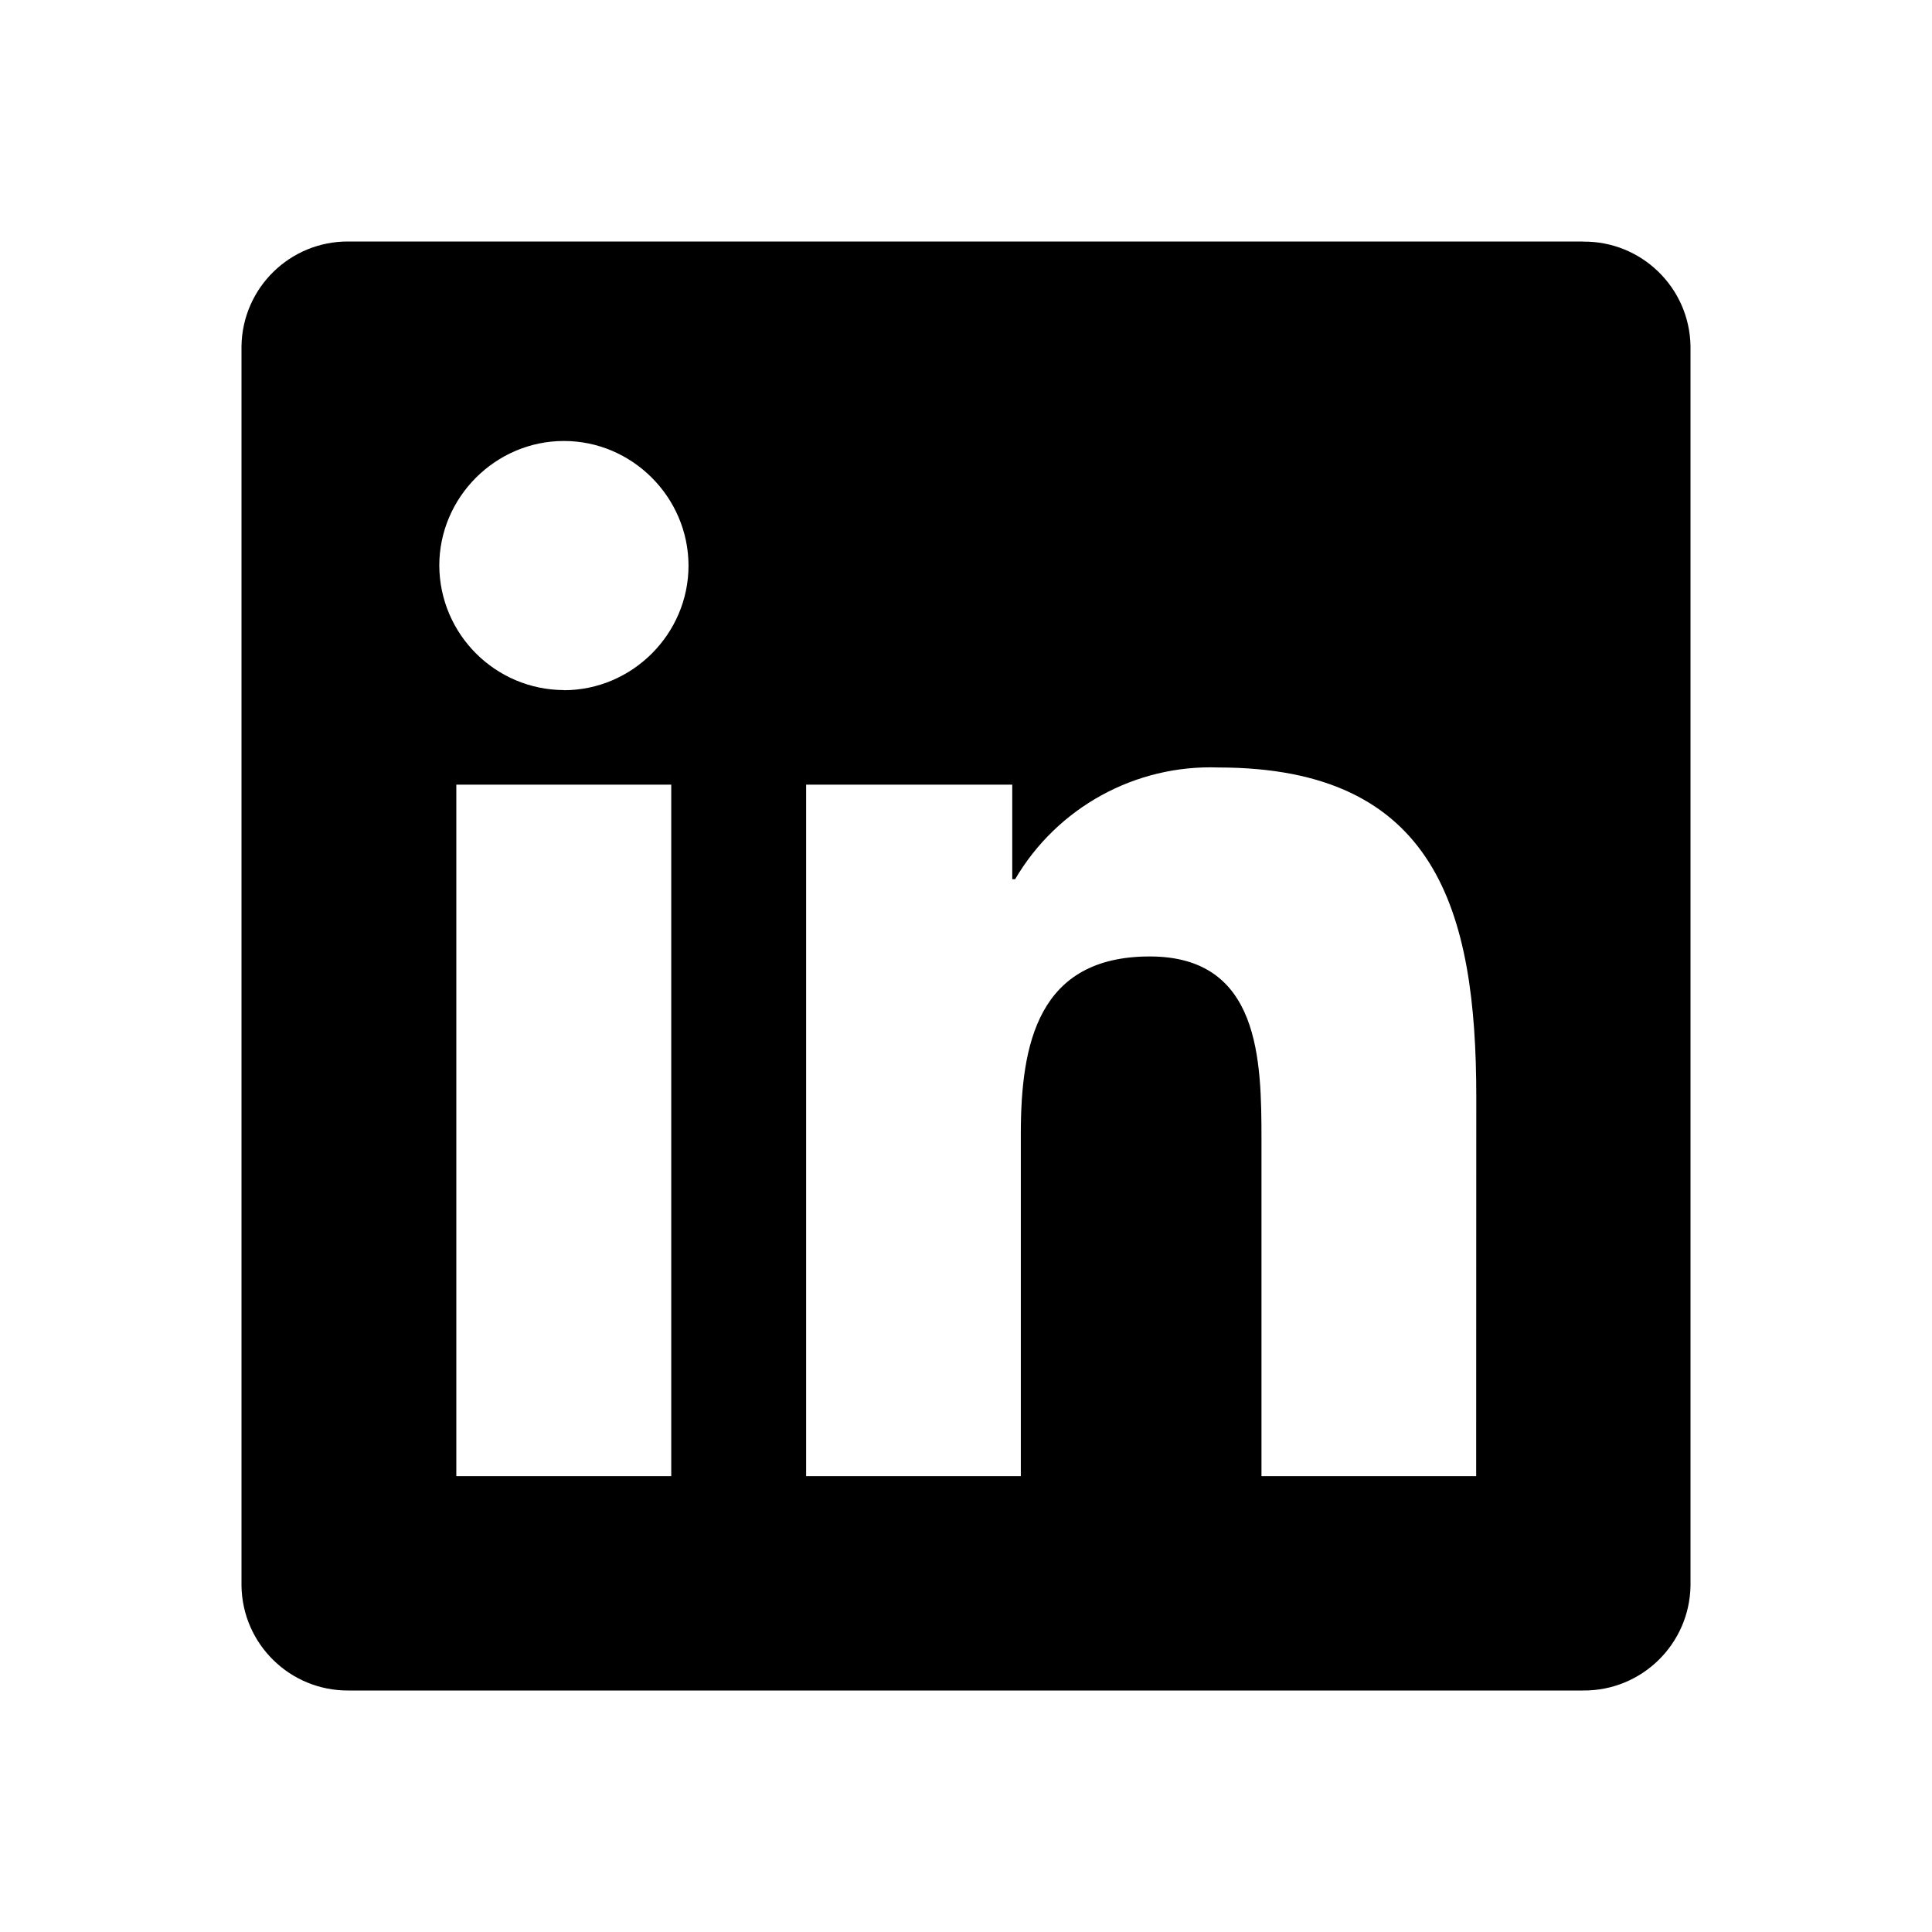
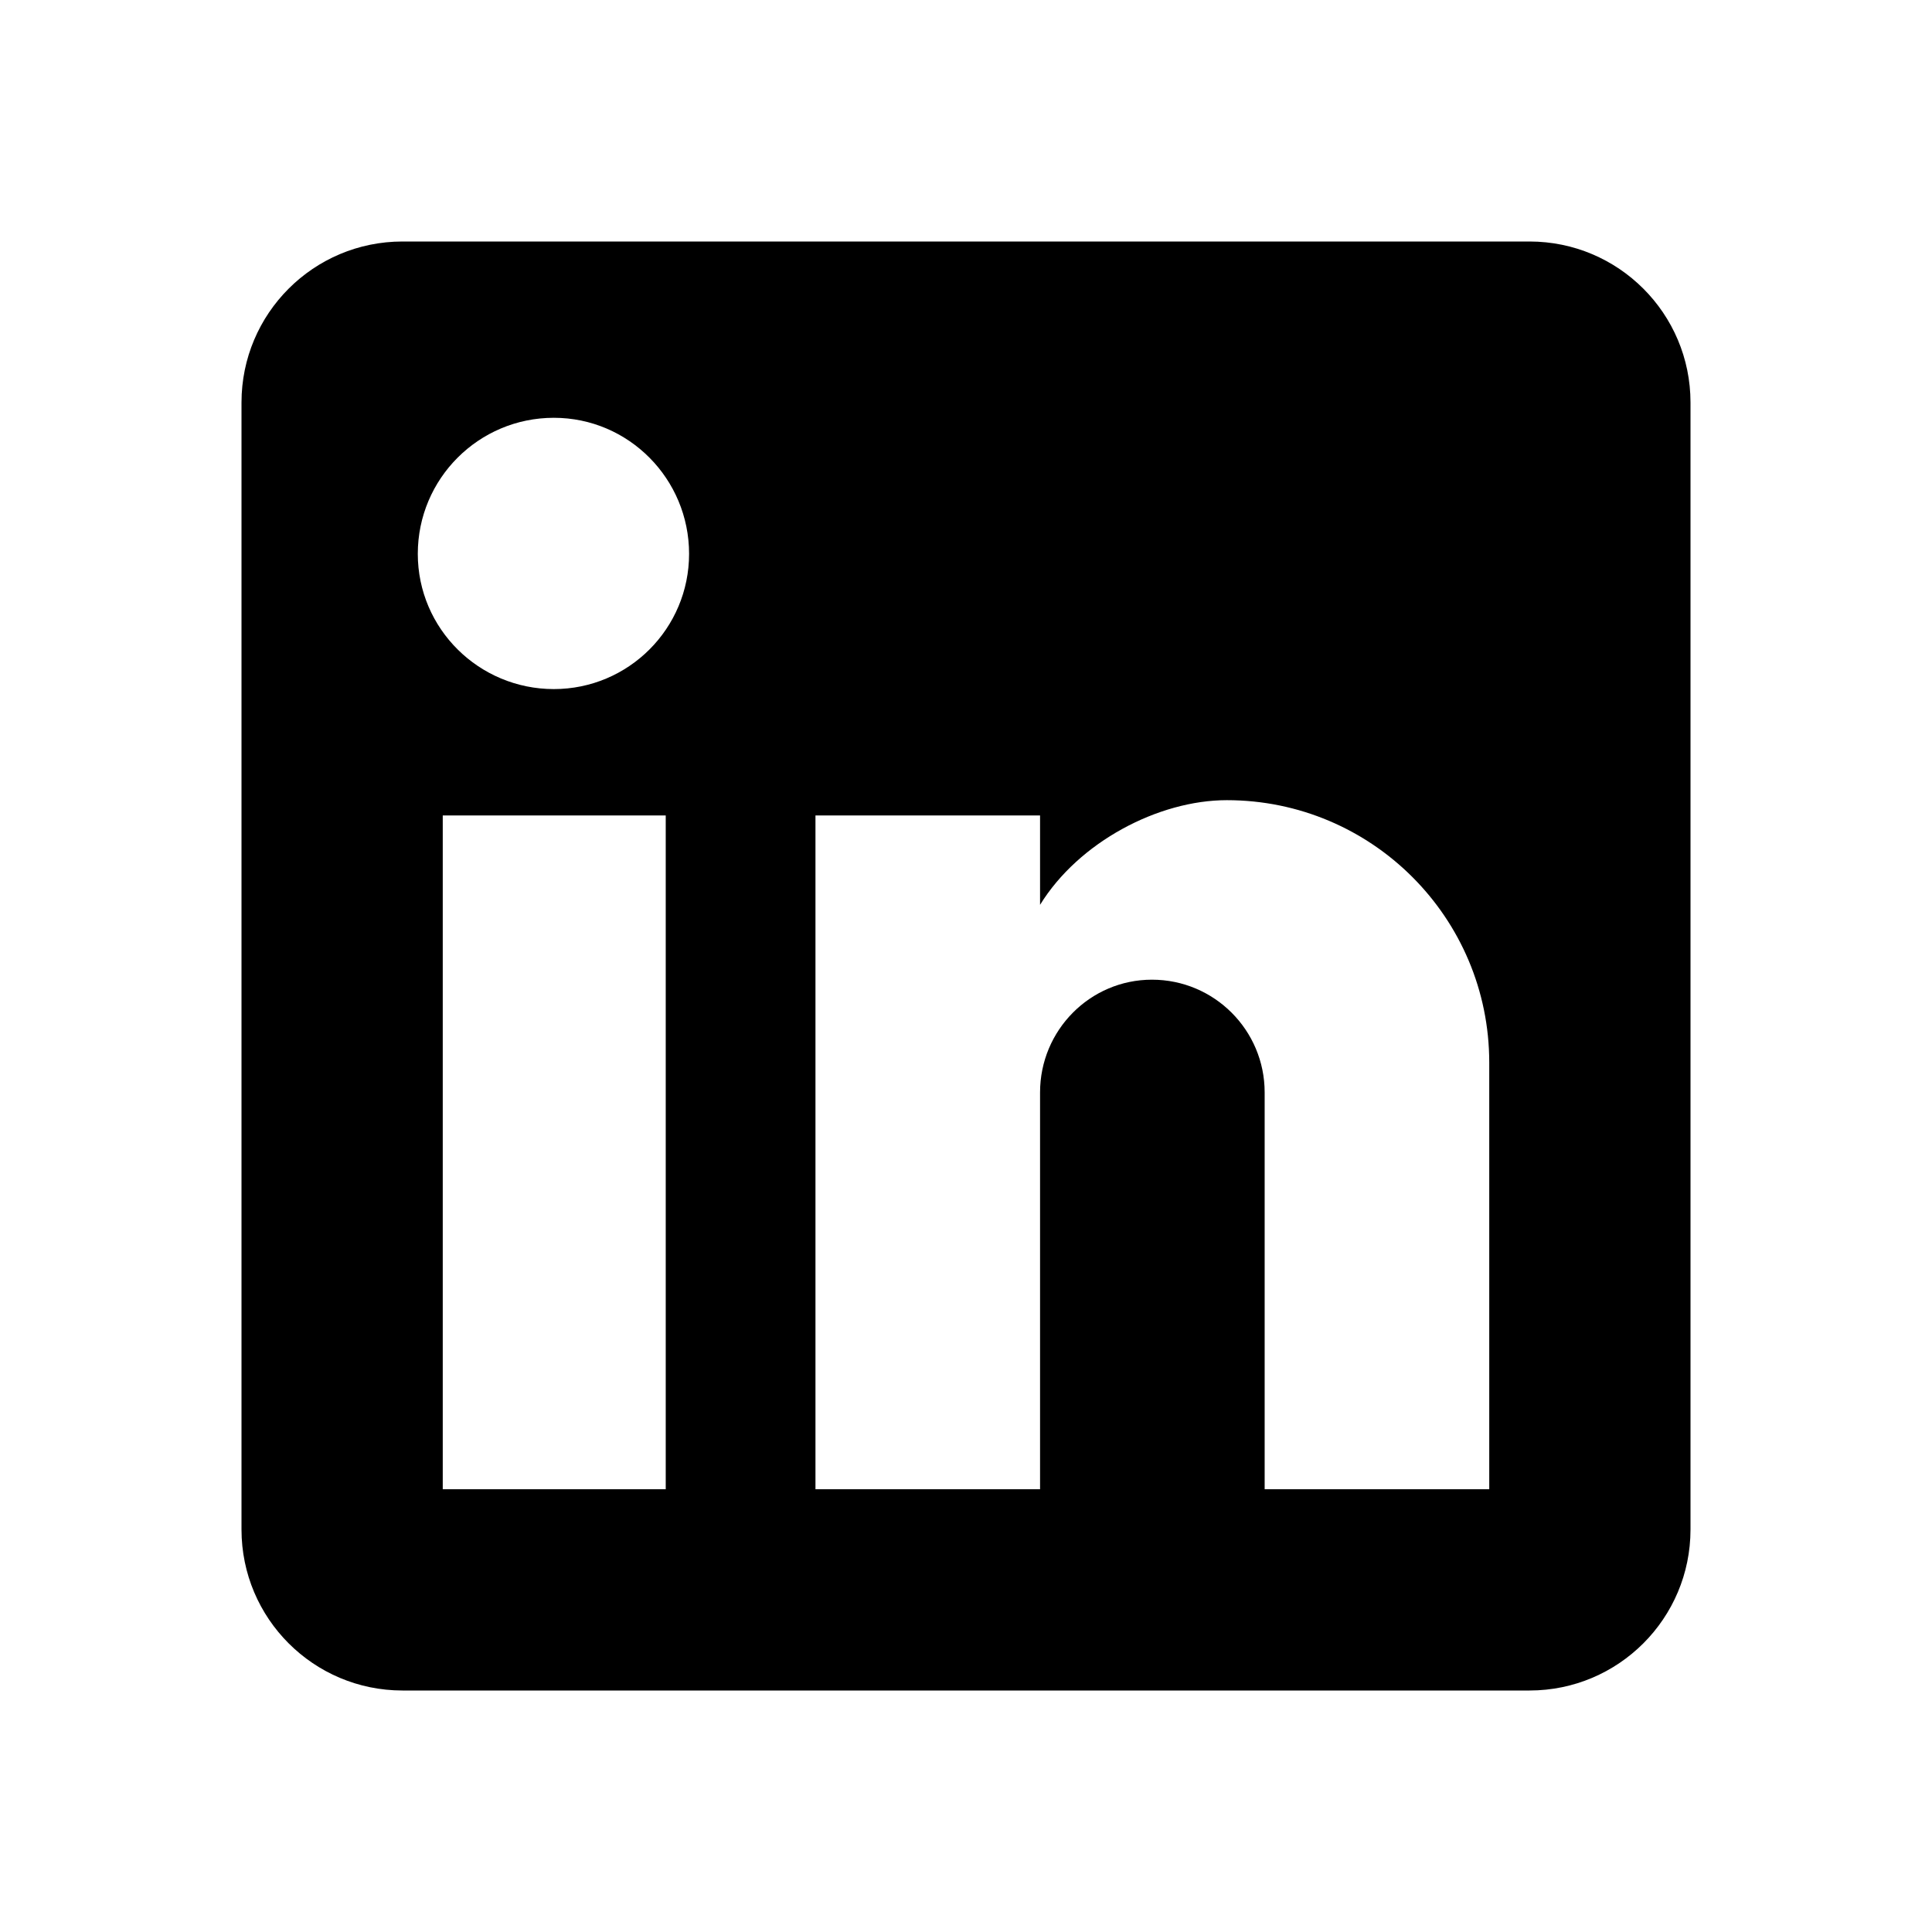
- <svg xmlns="http://www.w3.org/2000/svg" viewBox="0 0 16 16" fill="currentColor">
-   <path d="M12.225 12.225h-1.778V9.44c0-.664-.012-1.519-.925-1.519-.926 0-1.068.724-1.068 1.47v2.834H6.676V6.498h1.707v.783h.024c.348-.594.996-.95 1.684-.925 1.802 0 2.135 1.185 2.135 2.728l-.001 3.14zM4.67 5.715a1.037 1.037 0 01-1.032-1.031c0-.566.466-1.032 1.032-1.032.566 0 1.031.466 1.032 1.032 0 .566-.466 1.032-1.032 1.032zm.889 6.51h-1.78V6.498h1.78v5.727zM13.11 2H2.885A.88.88 0 002 2.866v10.268a.88.88 0 00.885.866h10.226a.882.882 0 00.889-.866V2.865a.88.88 0 00-.889-.864z" />
+ <svg xmlns="http://www.w3.org/2000/svg" viewBox="0 0 24 24" fill="currentColor">
+   <path d="M19 3a2 2 0 0 1 2 2v14a2 2 0 0 1-2 2H5a2 2 0 0 1-2-2V5a2 2 0 0 1 2-2zm-.5 15.5v-5.3a3.26 3.26 0 0 0-3.26-3.26c-.85 0-1.84.52-2.32 1.3v-1.11h-2.79v8.37h2.79v-4.93c0-.77.62-1.4 1.39-1.4a1.4 1.4 0 0 1 1.4 1.4v4.93zM6.88 8.56a1.68 1.68 0 0 0 1.68-1.68c0-.93-.75-1.69-1.68-1.69a1.69 1.69 0 0 0-1.69 1.69c0 .93.76 1.68 1.69 1.68m1.39 9.94v-8.37H5.5v8.37z" />
</svg>
